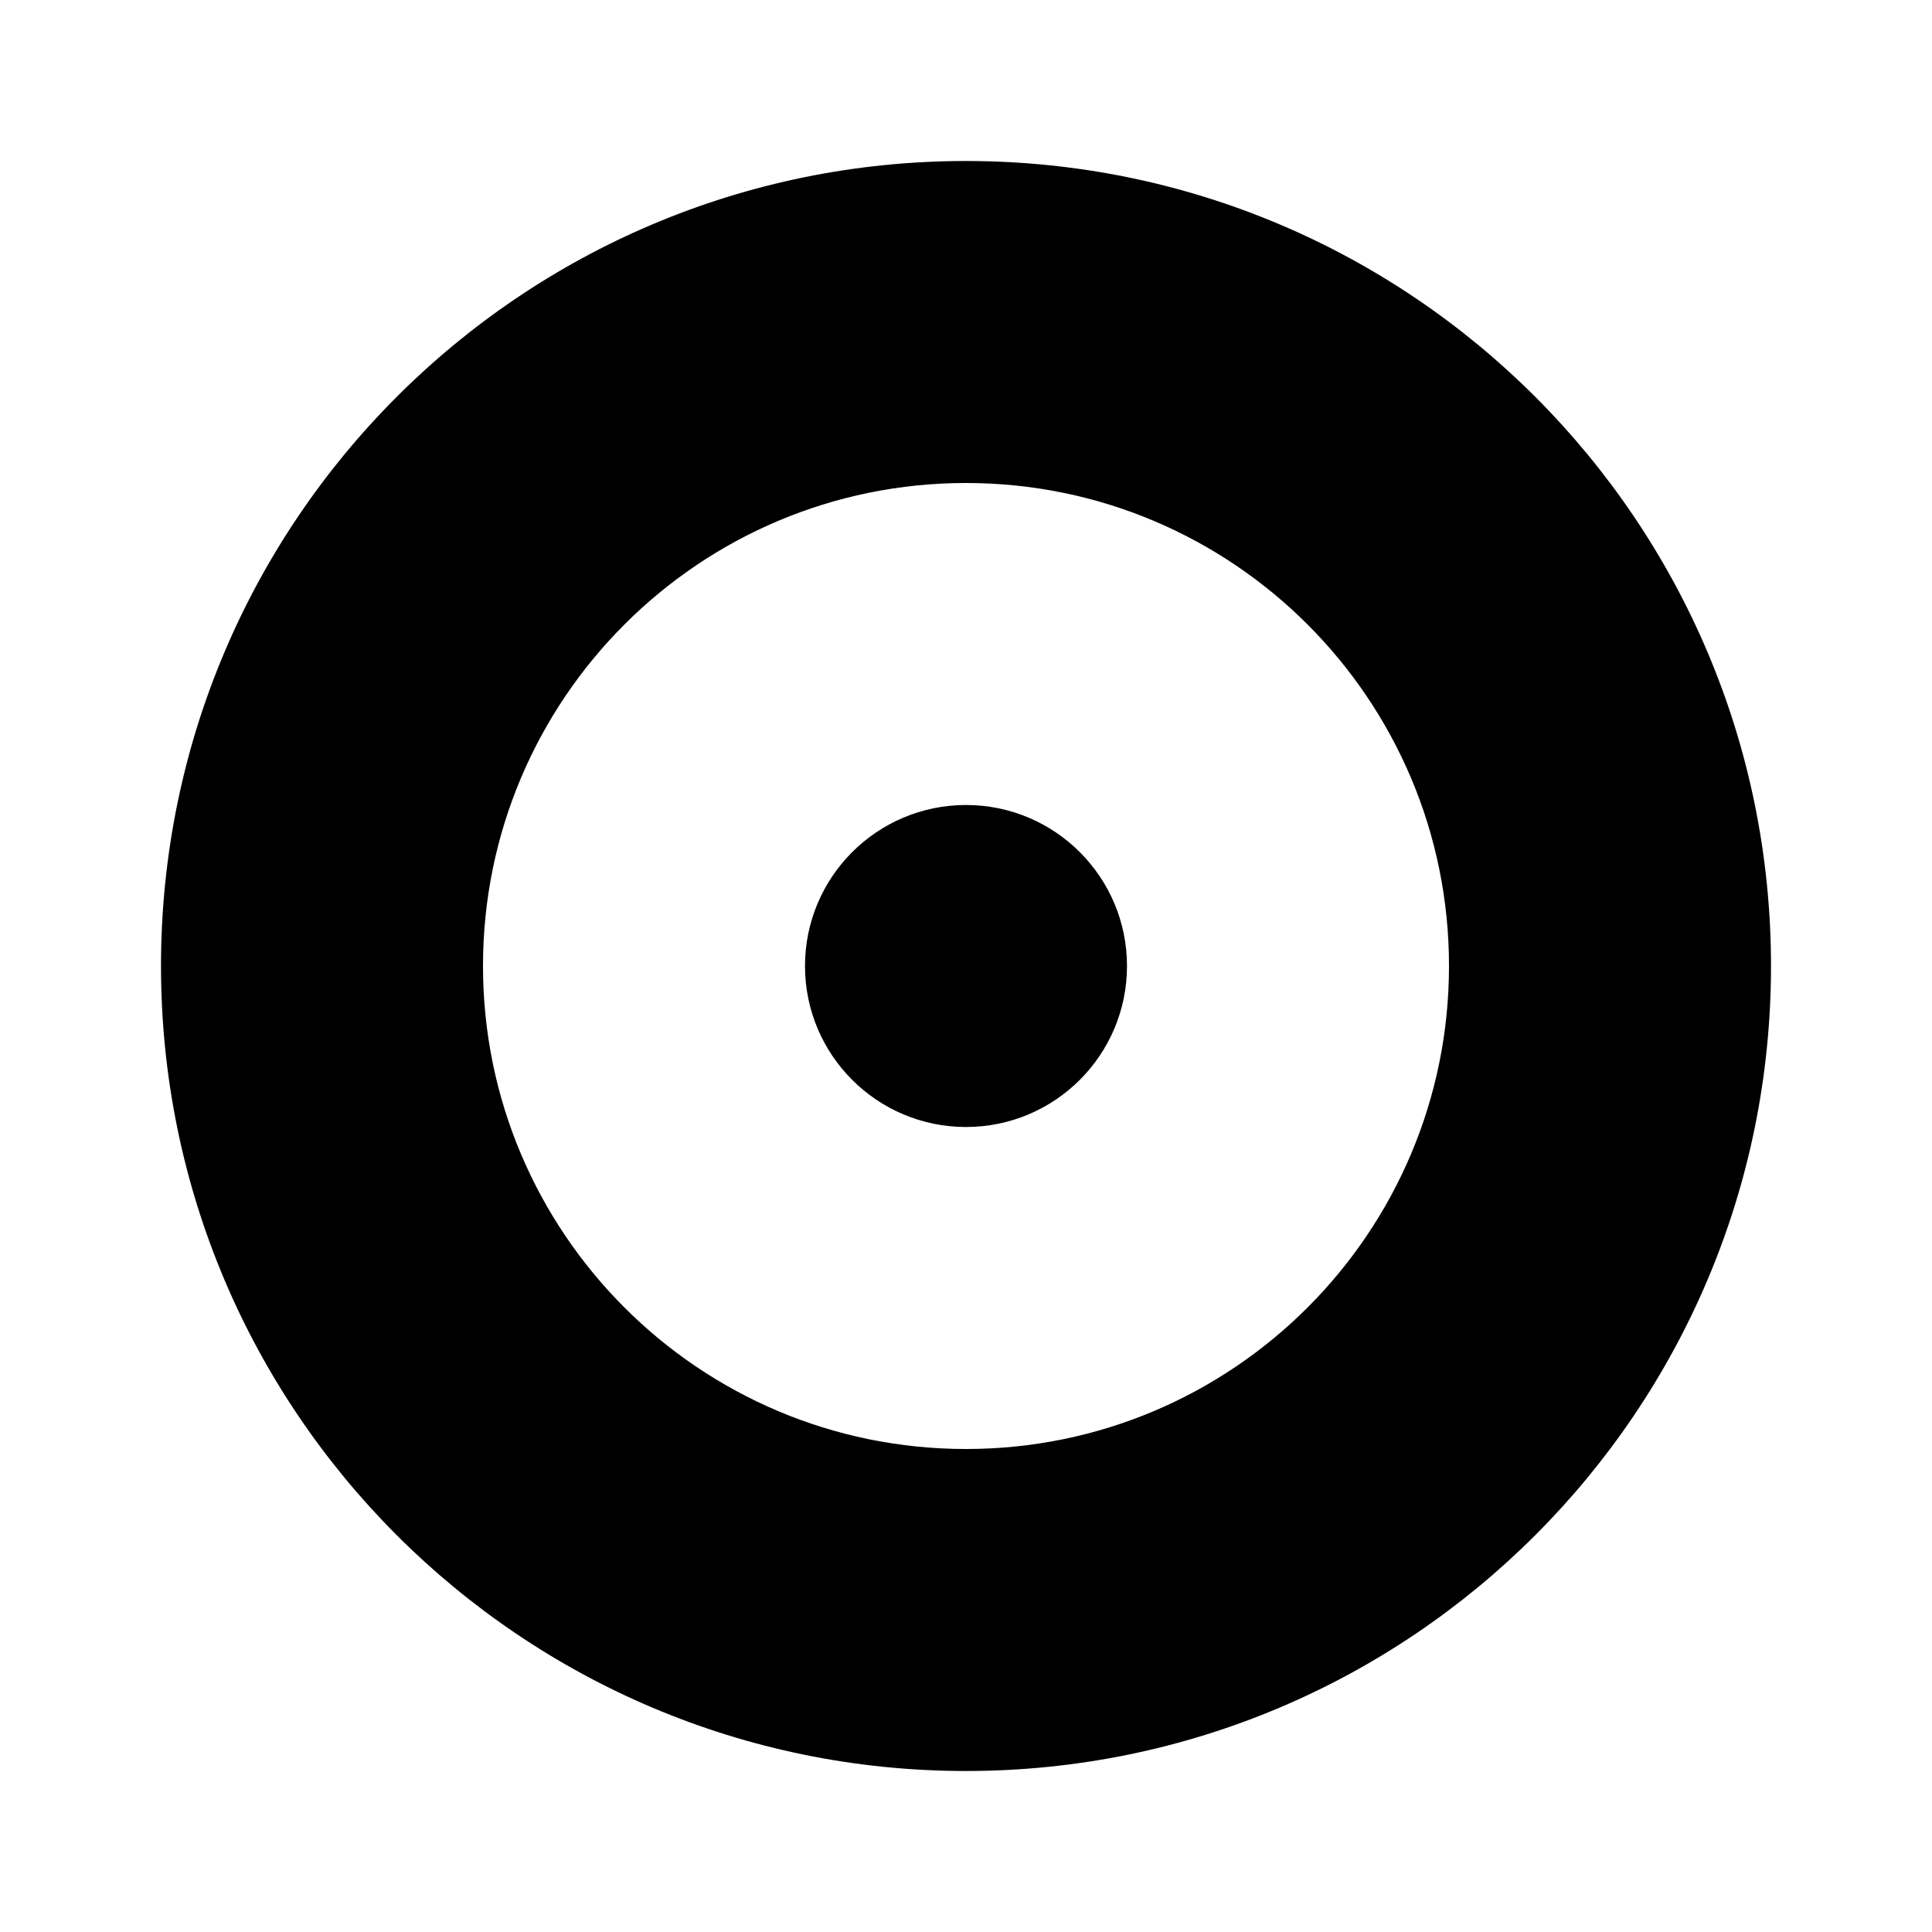
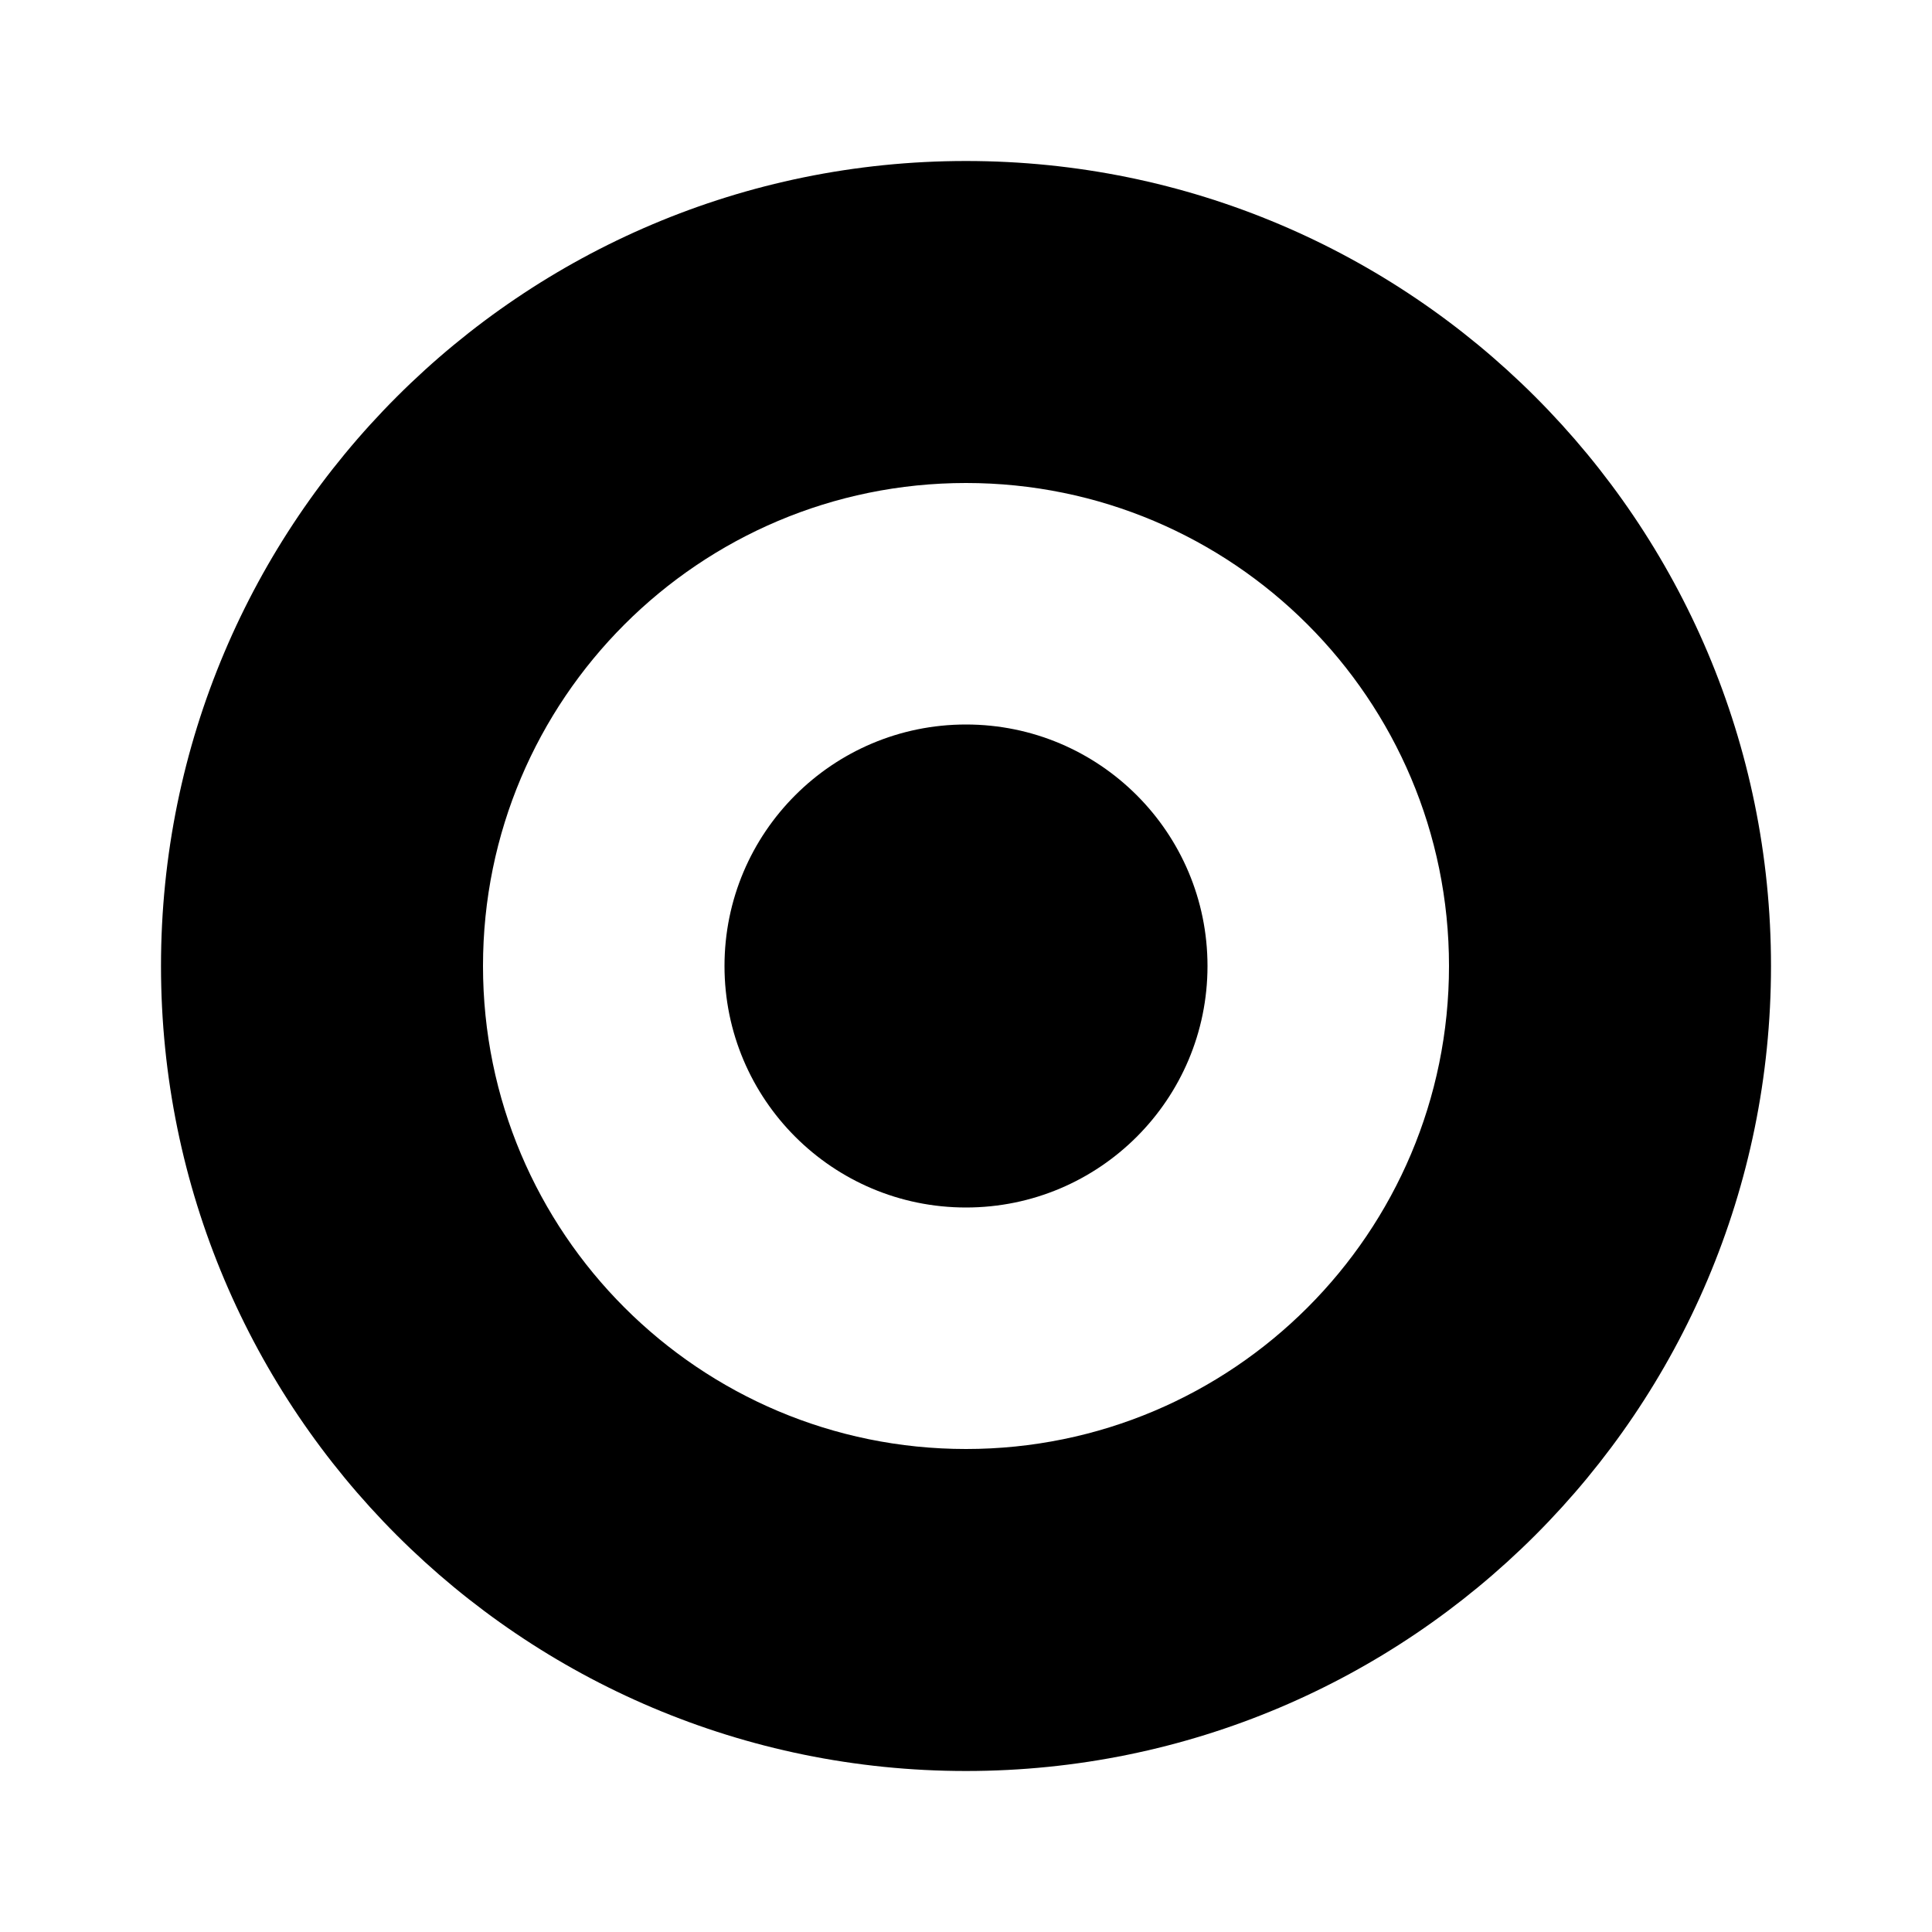
<svg xmlns="http://www.w3.org/2000/svg" width="24" height="24" fill="none">
-   <path fill="#000" d="M12 14a2 2 0 1 0 0-4 2 2 0 0 0 0 4Z" />
-   <path fill="#000" fill-rule="evenodd" d="M22 12c0 5.523-4.477 10-10 10S2 17.523 2 12 6.477 2 12 2s10 4.477 10 10Zm-10 6a6 6 0 1 0 0-12 6 6 0 0 0 0 12Z" clip-rule="evenodd" />
+   <path fill="#000" d="M12 15a3 3 0 1 0 0-6 3 3 0 0 0 0 6Z" />
+   <path fill="#000" fill-rule="evenodd" d="M12 22c5.523 0 10-4.477 10-10S17.523 2 12 2 2 6.477 2 12s4.477 10 10 10Zm6-10a6 6 0 1 1-12 0 6 6 0 0 1 12 0Z" clip-rule="evenodd" />
</svg>
